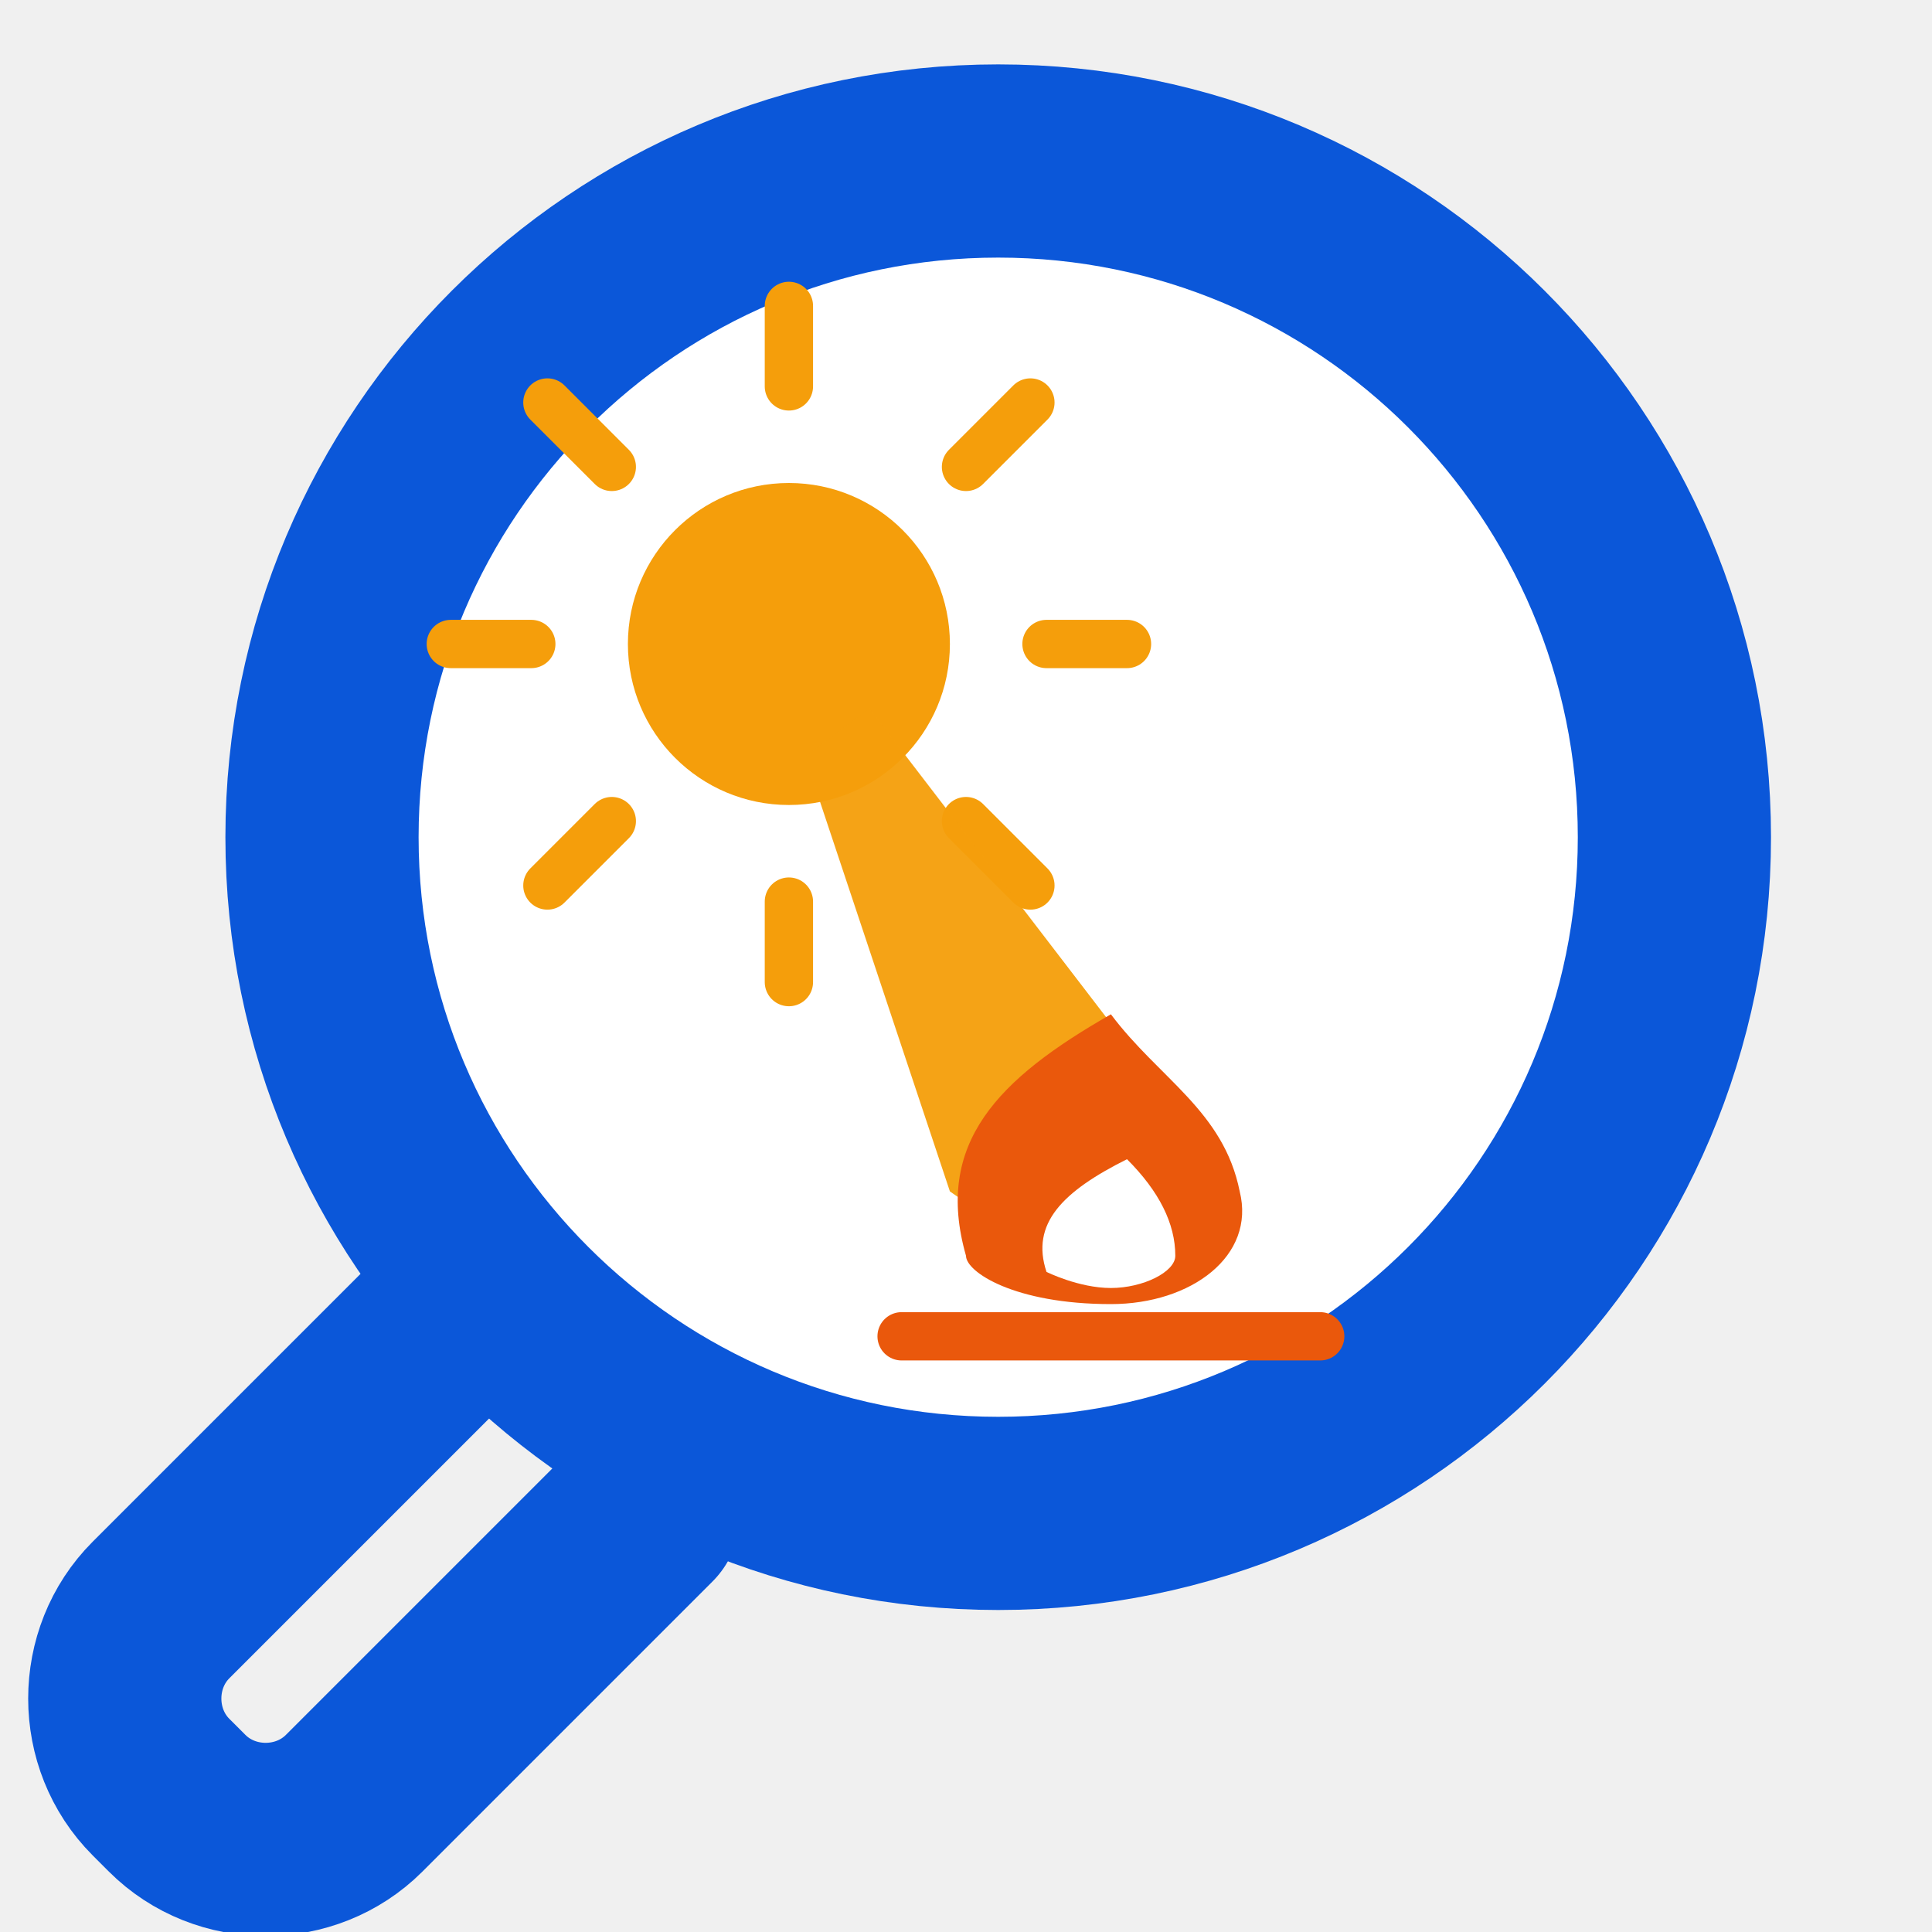
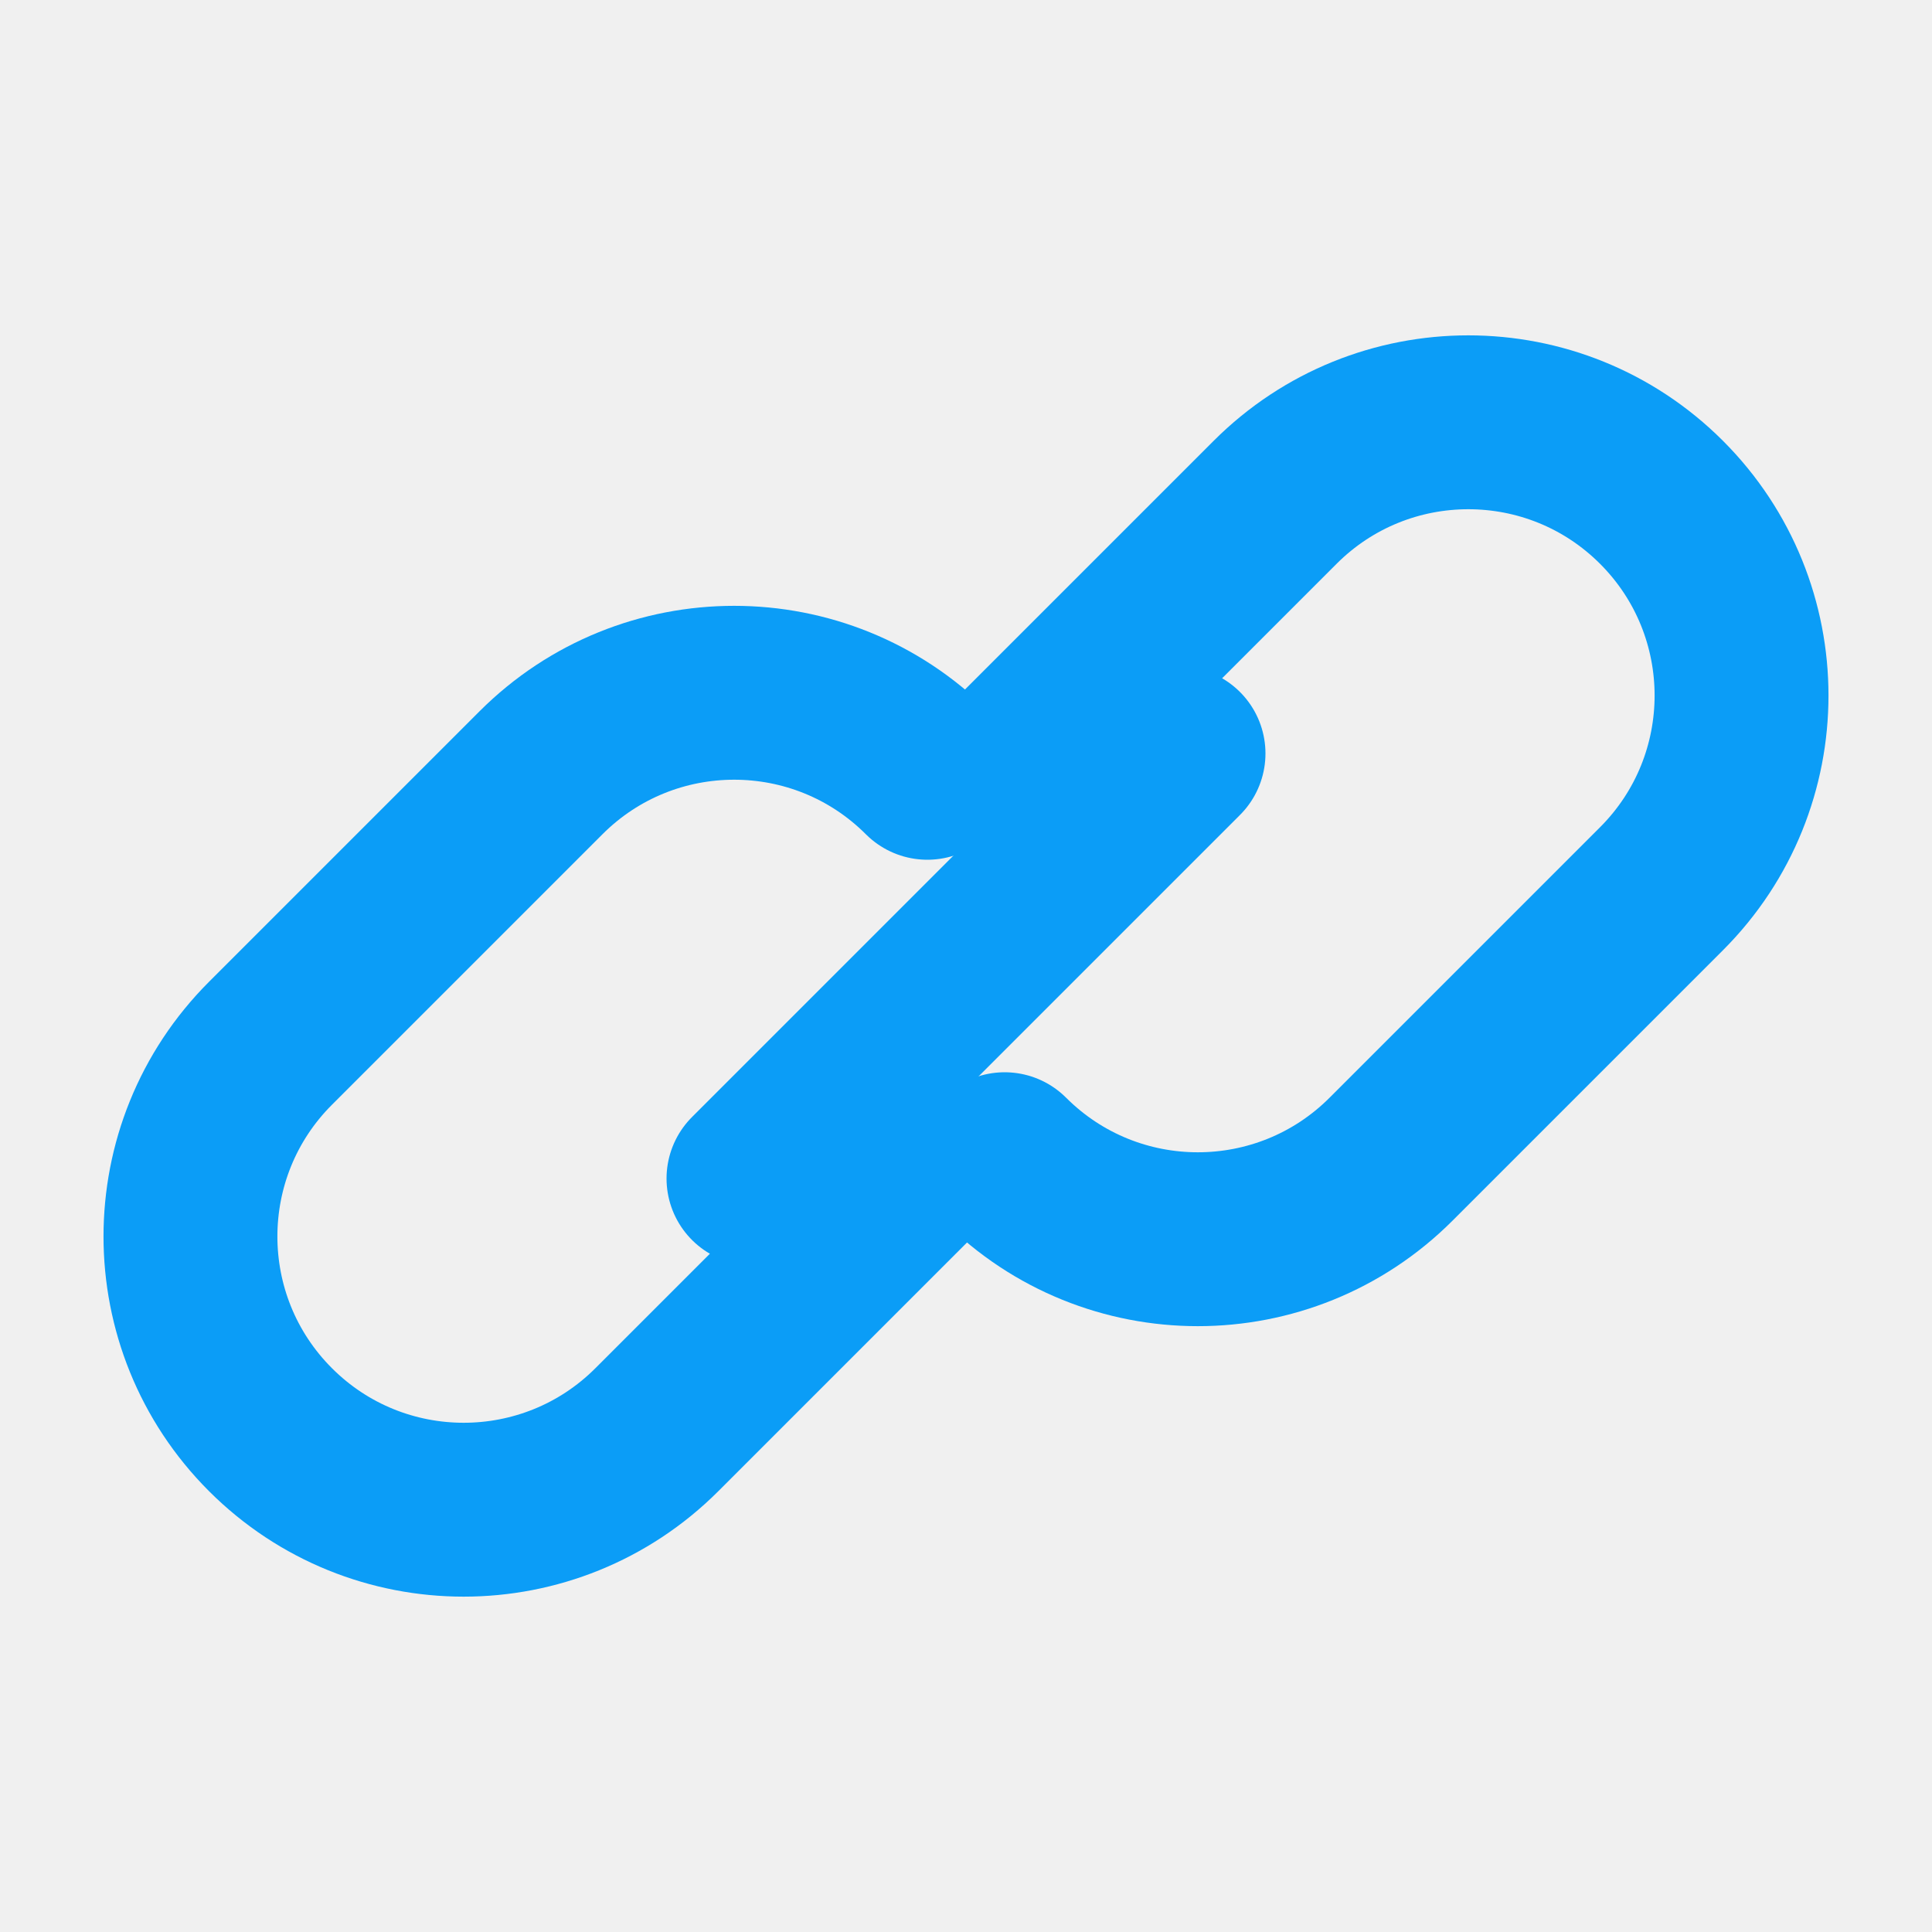
- <svg xmlns="http://www.w3.org/2000/svg" viewBox="0 0 120 120" fill="none">
-   <path d="M28 82L10 100C7 103 7 108 10 111L11 112C14 115 19 115 22 112L40 94" stroke="#0B57D9" stroke-width="12" stroke-linecap="round" stroke-linejoin="round" />
-   <circle cx="62" cy="52" r="42" stroke="#0B57D9" stroke-width="12" fill="#FFFFFF" />
-   <circle cx="49" cy="40" r="10" fill="#F59E0B" />
-   <line x1="49" y1="24" x2="49" y2="19" stroke="#F59E0B" stroke-width="3" stroke-linecap="round" />
-   <line x1="49" y1="56" x2="49" y2="61" stroke="#F59E0B" stroke-width="3" stroke-linecap="round" />
-   <line x1="33" y1="40" x2="28" y2="40" stroke="#F59E0B" stroke-width="3" stroke-linecap="round" />
-   <line x1="65" y1="40" x2="70" y2="40" stroke="#F59E0B" stroke-width="3" stroke-linecap="round" />
-   <line x1="38" y1="29" x2="34" y2="25" stroke="#F59E0B" stroke-width="3" stroke-linecap="round" />
-   <line x1="60" y1="51" x2="64" y2="55" stroke="#F59E0B" stroke-width="3" stroke-linecap="round" />
-   <line x1="38" y1="51" x2="34" y2="55" stroke="#F59E0B" stroke-width="3" stroke-linecap="round" />
-   <line x1="60" y1="29" x2="64" y2="25" stroke="#F59E0B" stroke-width="3" stroke-linecap="round" />
-   <path d="M54 44L77 74C73 77 66 79 59 74L50 47Z" fill="#F59E0B" opacity="0.95" />
-   <path d="M60 78C58 71 62 67 69 63C72 67 76 69 77 74C78 78 74 81 69 81C63 81 60 79 60 78Z" fill="#EA580C" />
-   <path d="M65 79C64 76 66 74 70 72C72 74 73 76 73 78C73 79 71 80 69 80C67 80 65 79 65 79Z" fill="#FFFFFF" />
-   <line x1="56" y1="83" x2="82" y2="83" stroke="#EA580C" stroke-width="3" stroke-linecap="round" />
+ <svg xmlns="http://www.w3.org/2000/svg" viewBox="0 0 100 100" fill="none">
+   <path d="M52 40L66 26C71.523 20.477 80.477 20.477 86 26C91.523 31.523 91.523 40.477 86 46L72 60C66.477 65.523 57.523 65.523 52 60" stroke="#0B9DF7" stroke-width="9" stroke-linecap="round" stroke-linejoin="round" />
+   <path d="M48 60L34 74C28.477 79.523 19.523 79.523 14 74C8.477 68.477 8.477 59.523 14 54L28 40C33.523 34.477 42.477 34.477 48 40" stroke="#0B9DF7" stroke-width="9" stroke-linecap="round" stroke-linejoin="round" />
+   <line x1="39" y1="61" x2="61" y2="39" stroke="#0B9DF7" stroke-width="9" stroke-linecap="round" />
</svg>
